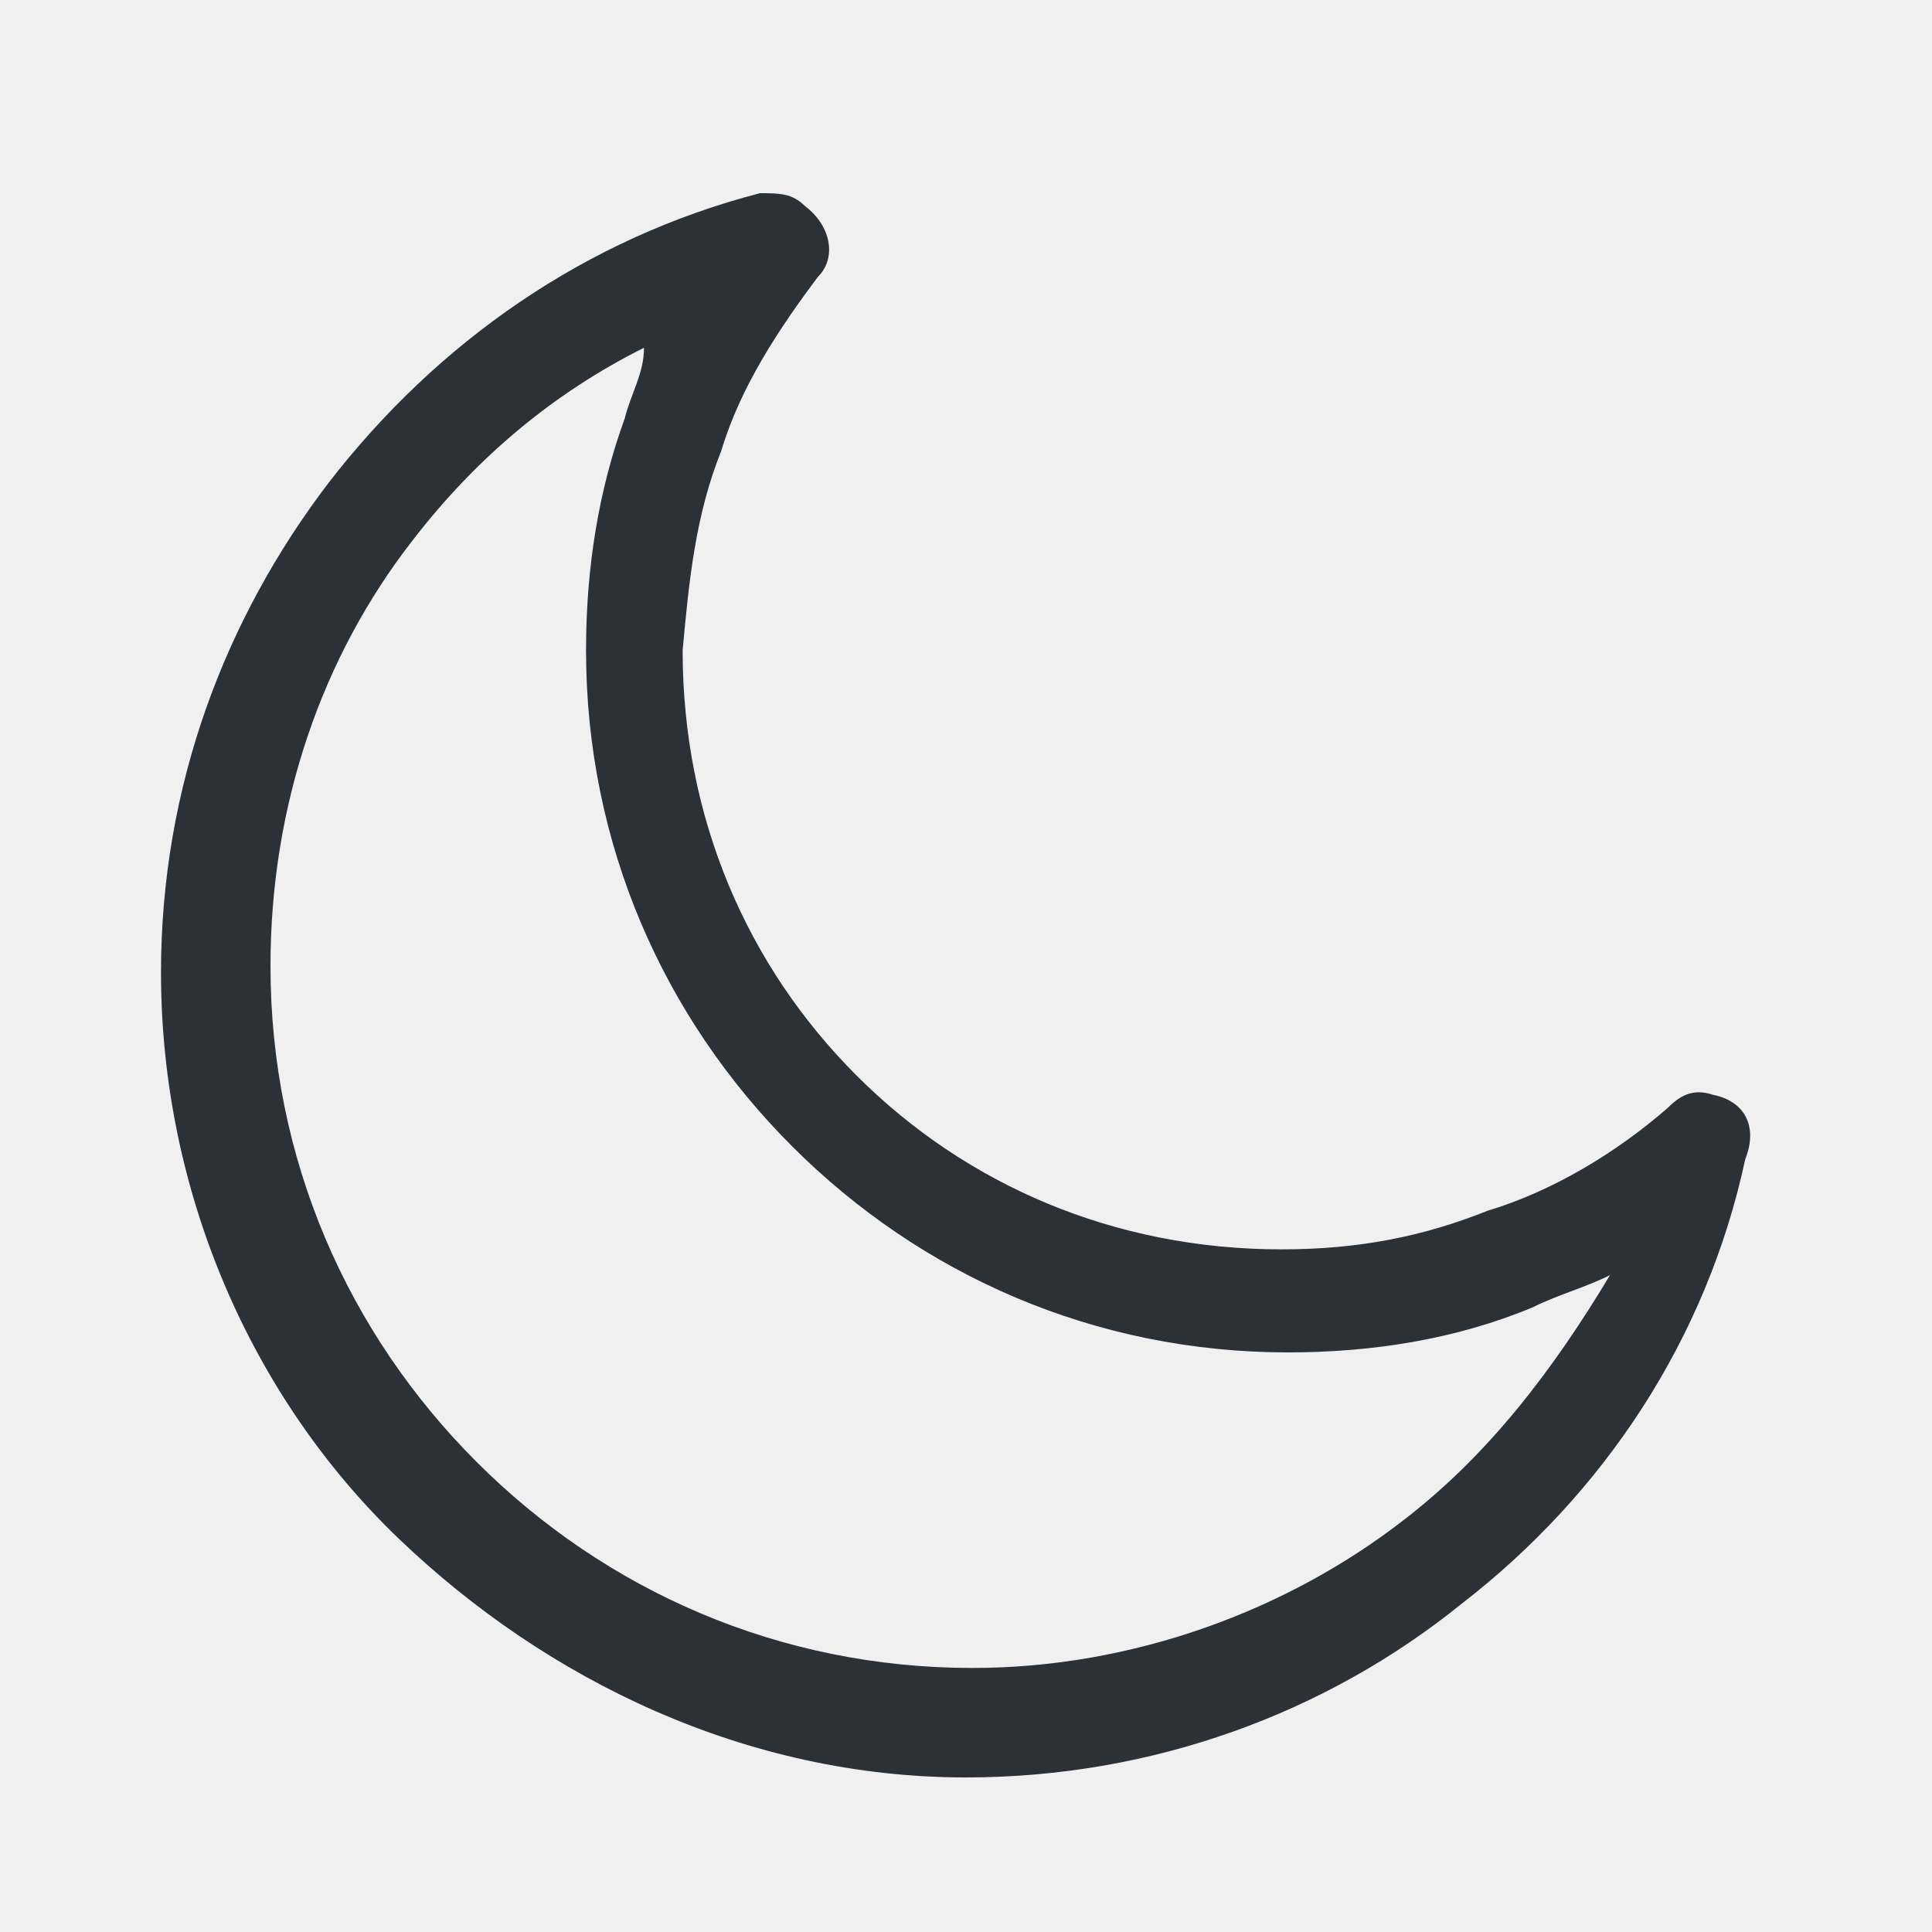
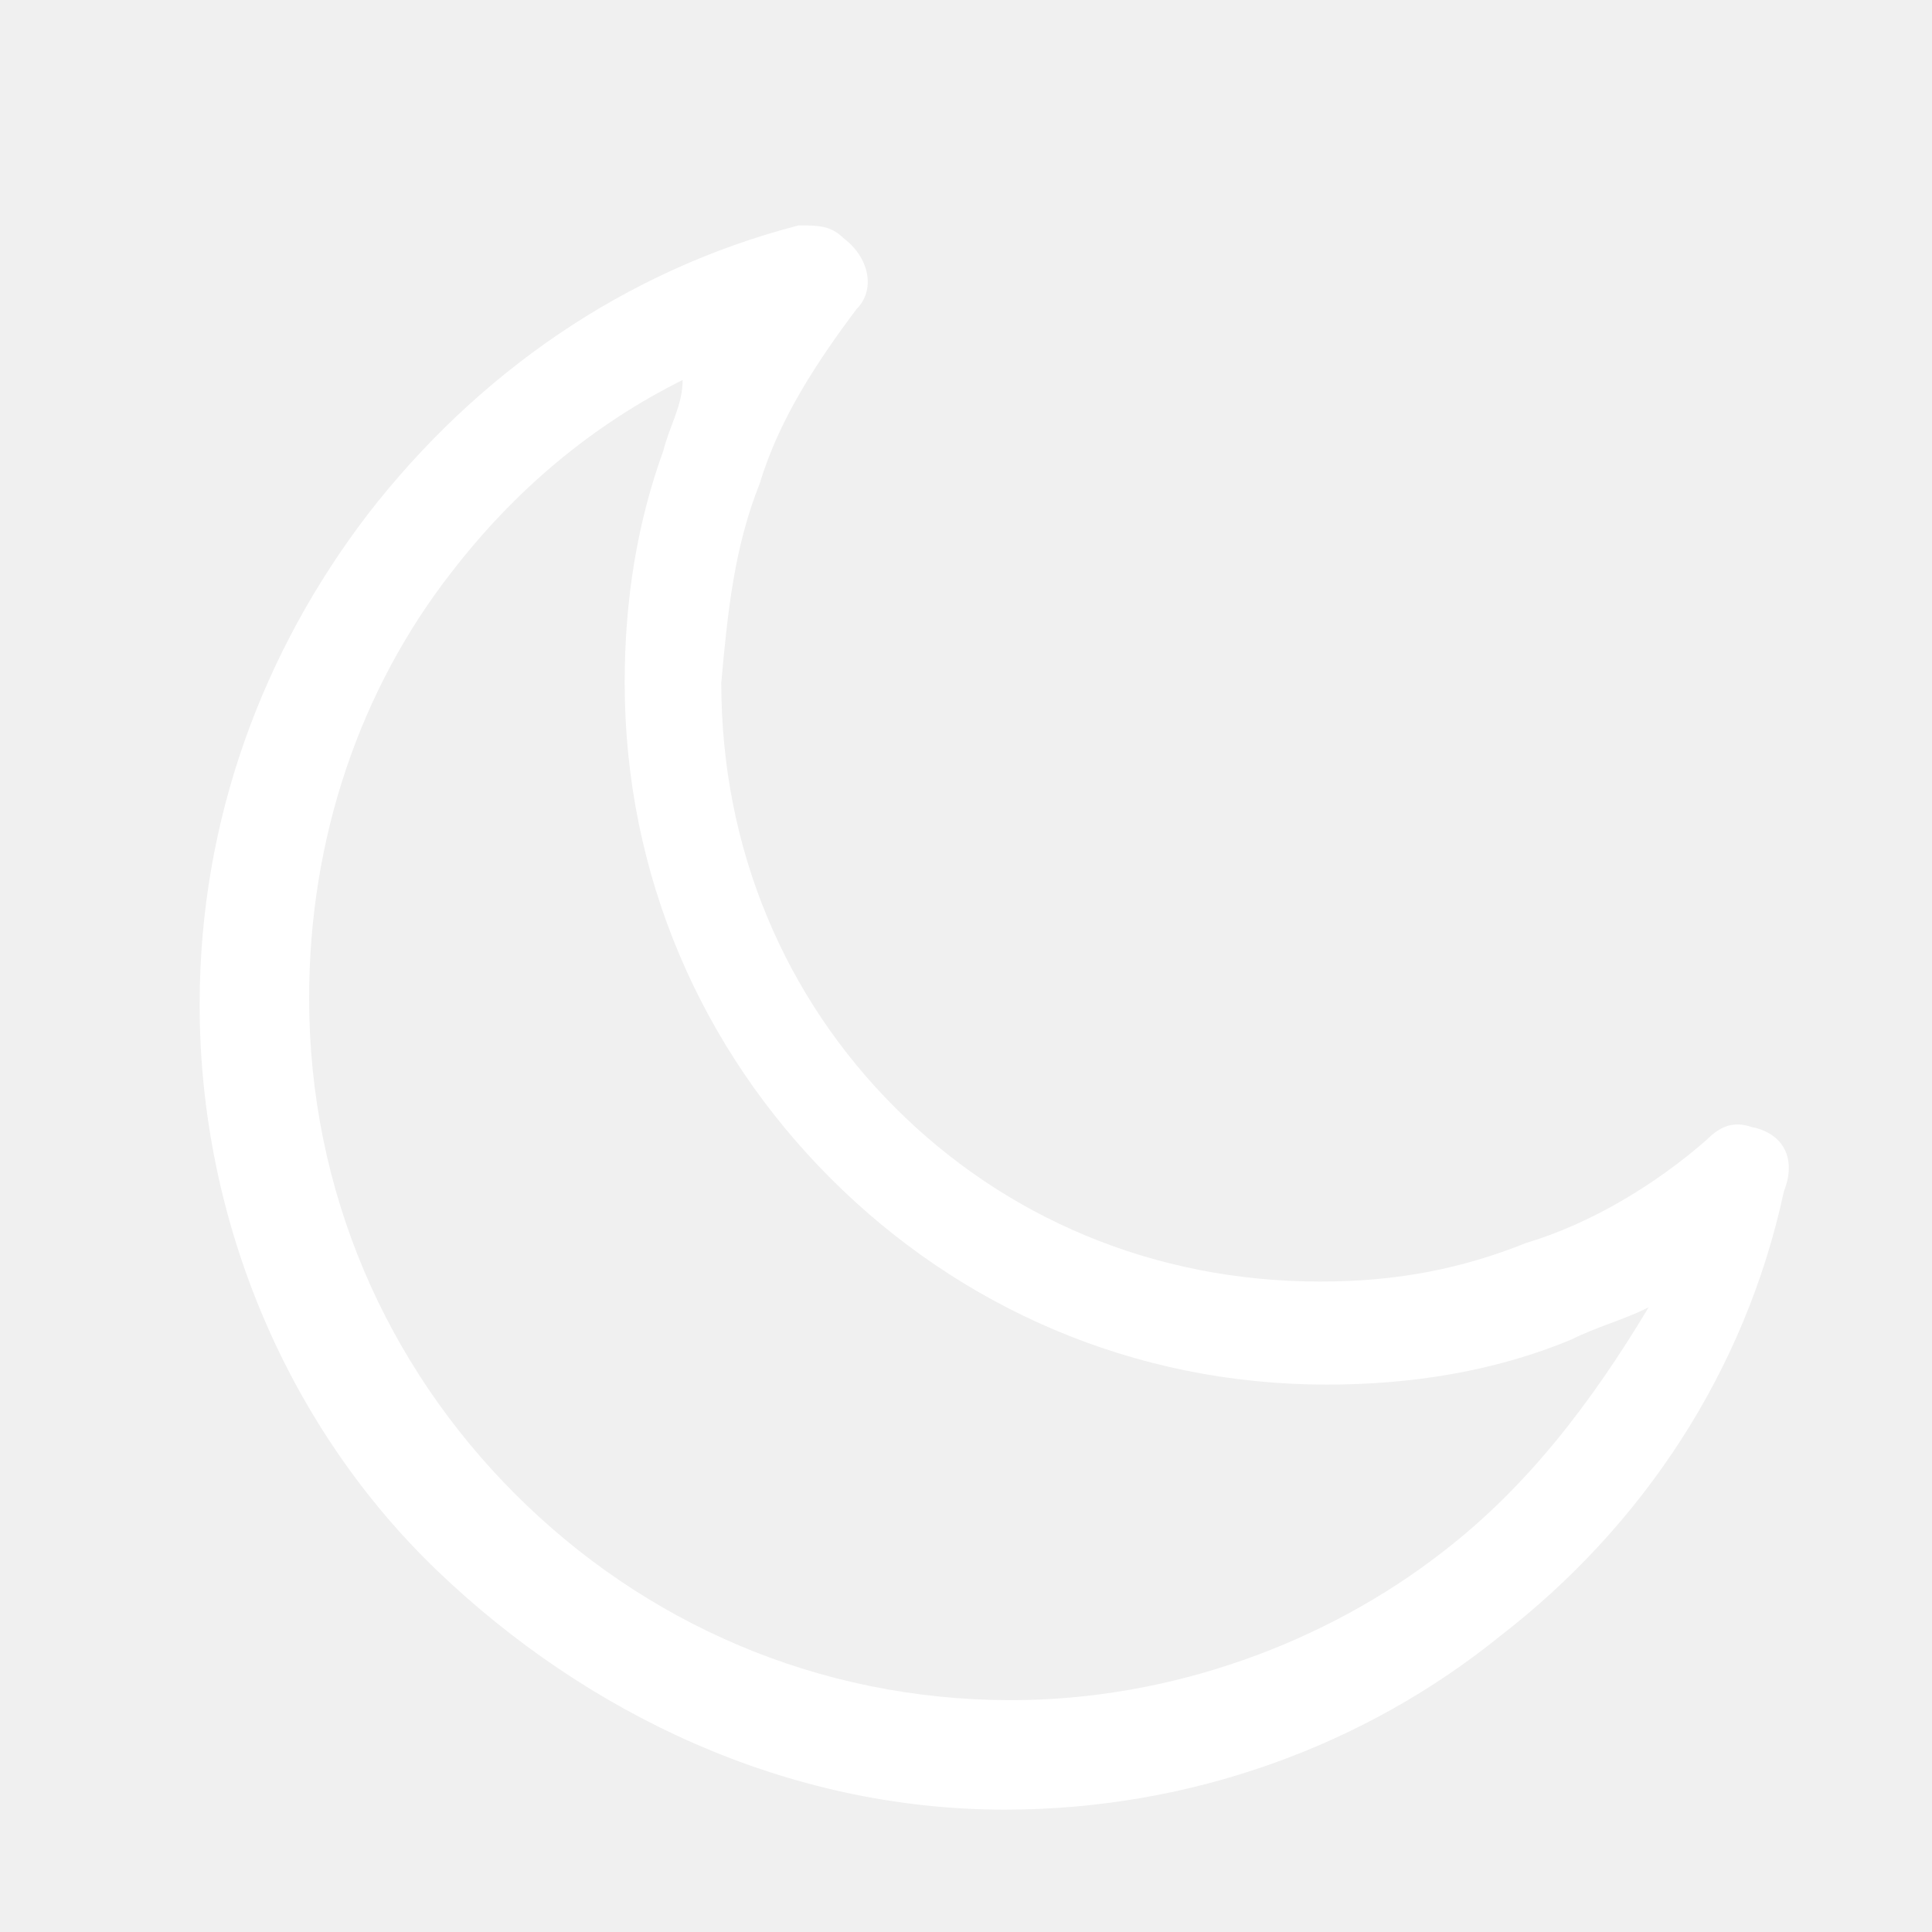
<svg xmlns="http://www.w3.org/2000/svg" version="1.1" id="Layer_1" x="0px" y="0px" viewBox="0 0 30 30" style="enable-background:new 0 0 30 30;" xml:space="preserve">
  <style type="text/css">
- 	.st0{fill:#2C3138;}
+ 	.st0{fill:#FFFFFF;}
</style>
  <g>
    <g>
-       <path class="st0" d="M26.6,17c-0.3-0.1-0.5,0-0.7,0.2c-0.8,0.7-1.8,1.3-2.8,1.6c-1,0.4-2,0.6-3.2,0.6c-2.6,0-4.9-1-6.6-2.7    s-2.7-4-2.7-6.6C10.7,9,10.8,8,11.2,7c0.3-1,0.9-1.9,1.5-2.7C13,4,12.9,3.5,12.5,3.2C12.3,3,12.1,3,11.8,3c-2.7,0.7-5,2.3-6.7,4.5    c-1.6,2.1-2.6,4.7-2.6,7.6c0,3.4,1.4,6.6,3.7,8.8s5.4,3.7,8.8,3.7c2.9,0,5.6-1,7.7-2.7c2.2-1.7,3.8-4.1,4.4-6.9    C27.3,17.5,27.1,17.1,26.6,17z M21.8,23.6c-1.8,1.4-4.2,2.3-6.7,2.3c-3,0-5.7-1.2-7.7-3.2s-3.2-4.7-3.2-7.7c0-2.5,0.8-4.8,2.2-6.6    c1-1.3,2.2-2.3,3.6-3C10,5.8,9.8,6.1,9.7,6.5c-0.4,1.1-0.6,2.3-0.6,3.6c0,3,1.2,5.7,3.2,7.7S17,21,20,21c1.3,0,2.6-0.2,3.8-0.7    c0.4-0.2,0.8-0.3,1.2-0.5C24.1,21.3,23.1,22.6,21.8,23.6z" />
+       <path class="st0" d="M27.2,17.5c-0.3-0.1-0.5,0-0.7,0.2c-0.8,0.7-1.8,1.3-2.8,1.6c-1,0.4-2,0.6-3.2,0.6c-2.6,0-4.9-1-6.6-2.7    s-2.7-4-2.7-6.6c0.1-1.1,0.2-2.1,0.6-3.1c0.3-1,0.9-1.9,1.5-2.7c0.3-0.3,0.2-0.8-0.2-1.1c-0.2-0.2-0.4-0.2-0.7-0.2    C9.7,4.2,7.4,5.8,5.7,8c-1.6,2.1-2.6,4.7-2.6,7.6c0,3.4,1.4,6.6,3.7,8.8s5.4,3.7,8.8,3.7c2.9,0,5.6-1,7.7-2.7    c2.2-1.7,3.8-4.1,4.4-6.9C27.9,18,27.7,17.6,27.2,17.5z M22.4,24.1c-1.8,1.4-4.2,2.3-6.7,2.3c-3,0-5.7-1.2-7.7-3.2    s-3.2-4.7-3.2-7.7c0-2.5,0.8-4.8,2.2-6.6c1-1.3,2.2-2.3,3.6-3c0,0.4-0.2,0.7-0.3,1.1c-0.4,1.1-0.6,2.3-0.6,3.6    c0,3,1.2,5.7,3.2,7.7s4.7,3.2,7.7,3.2c1.3,0,2.6-0.2,3.8-0.7c0.4-0.2,0.8-0.3,1.2-0.5C24.7,21.8,23.7,23.1,22.4,24.1z" />
    </g>
  </g>
</svg>
